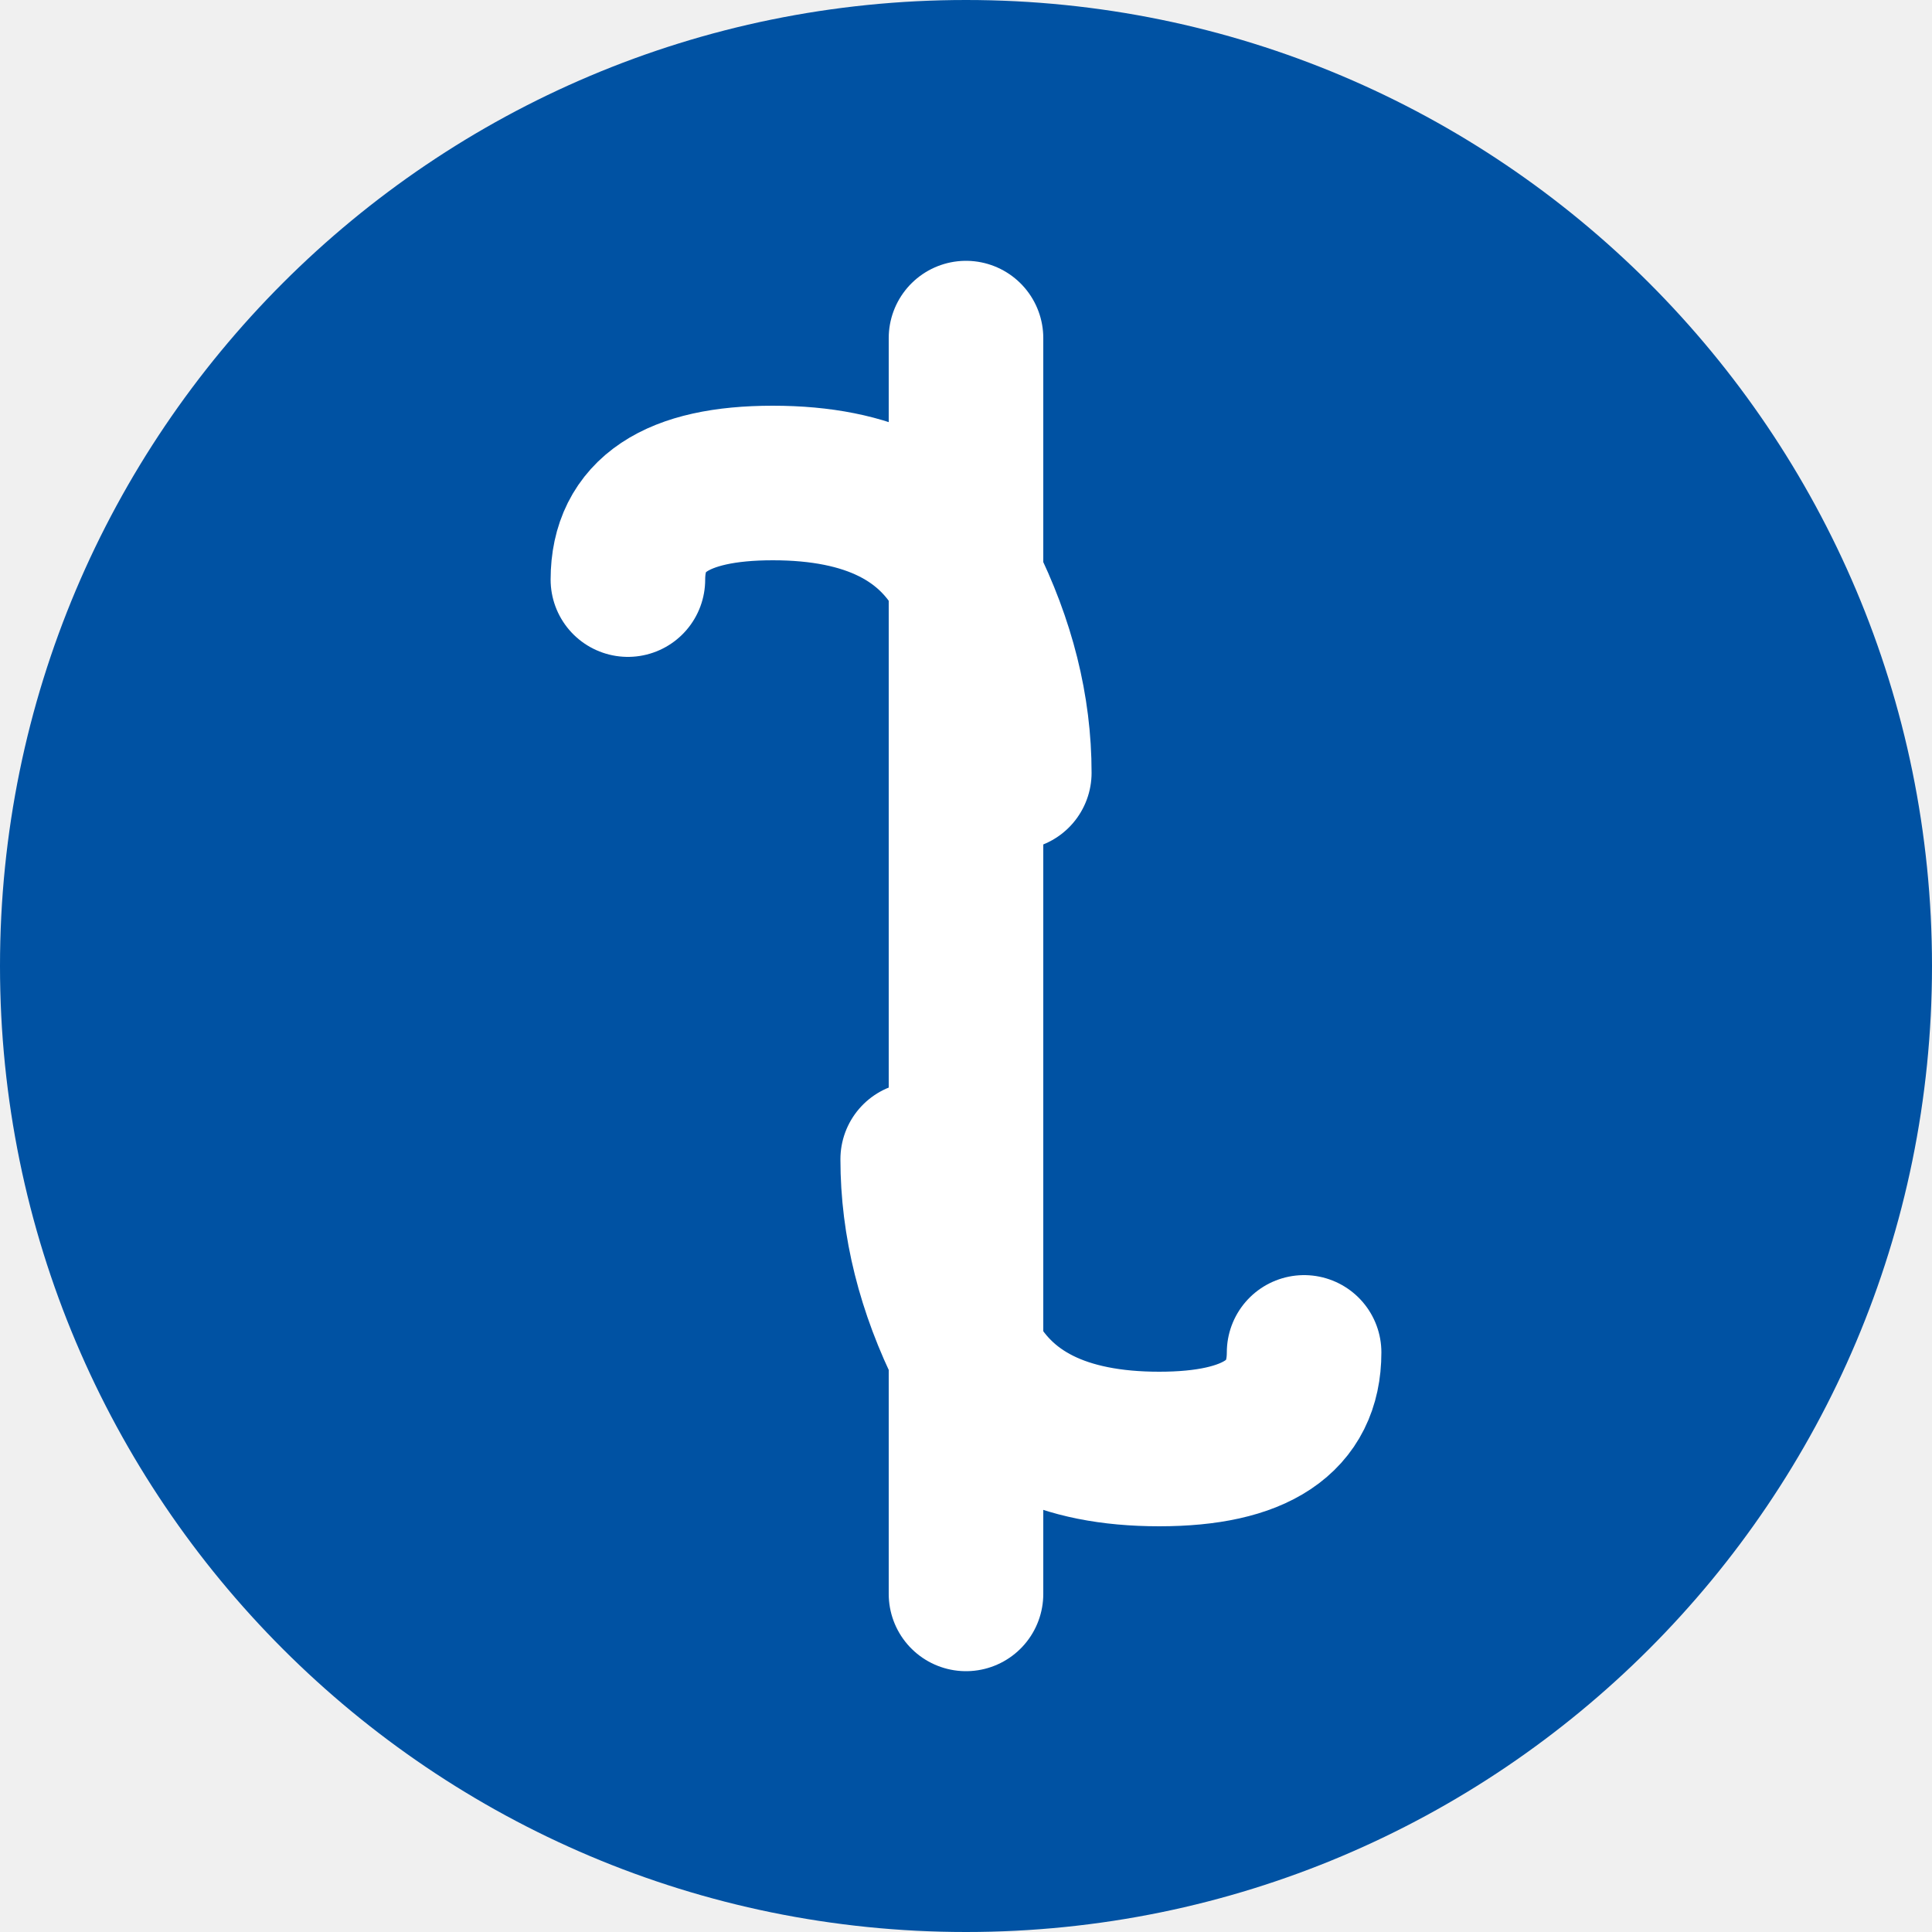
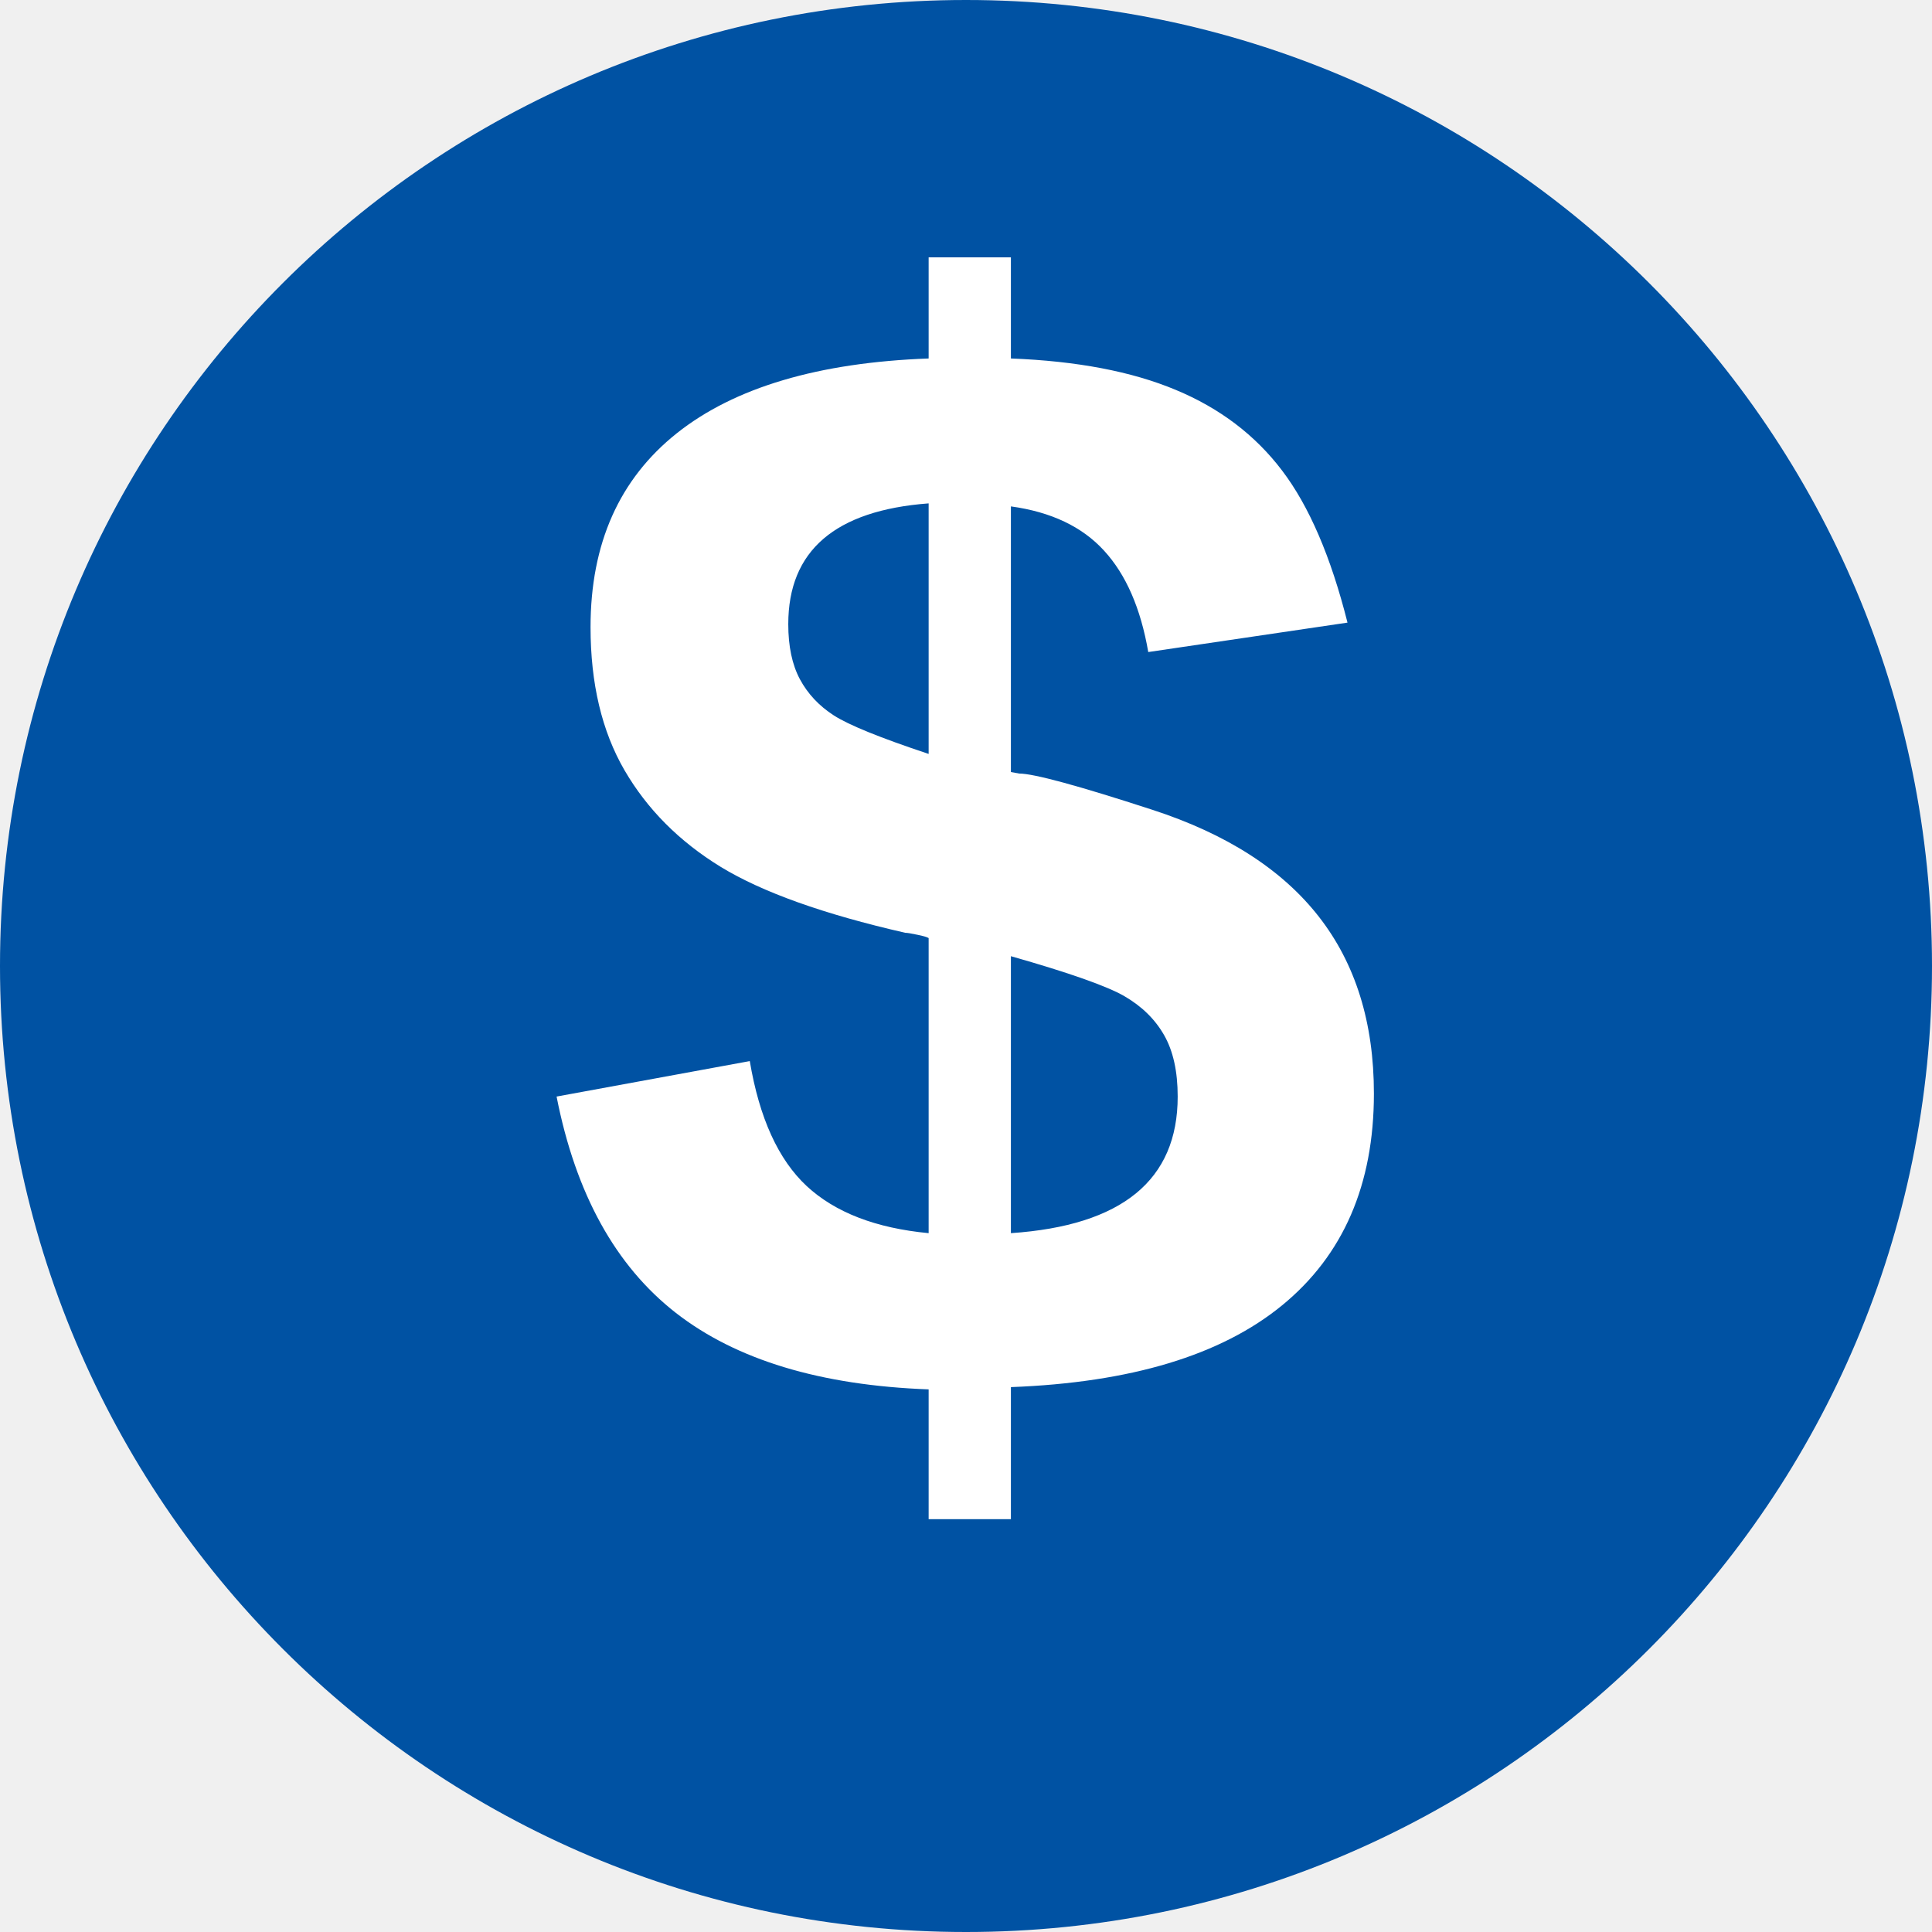
<svg xmlns="http://www.w3.org/2000/svg" viewBox="0 0 200 200">
  <circle cx="100" cy="100" r="100" fill="#0052A3" />
-   <line x1="100" y1="35" x2="100" y2="165" stroke="white" stroke-width="16" stroke-linecap="round" />
-   <path d="M 65 60 Q 65 50 80 50 Q 95 50 100 60 Q 105 70 105 80" fill="none" stroke="white" stroke-width="16" stroke-linecap="round" stroke-linejoin="round" />
-   <path d="M 135 140 Q 135 150 120 150 Q 105 150 100 140 Q 95 130 95 120" fill="none" stroke="white" stroke-width="16" stroke-linecap="round" stroke-linejoin="round" />
+   <text x="100" y="100" font-size="160" font-weight="bold" fill="white" text-anchor="middle" dominant-baseline="middle" font-family="Arial, sans-serif">$</text>
</svg>
